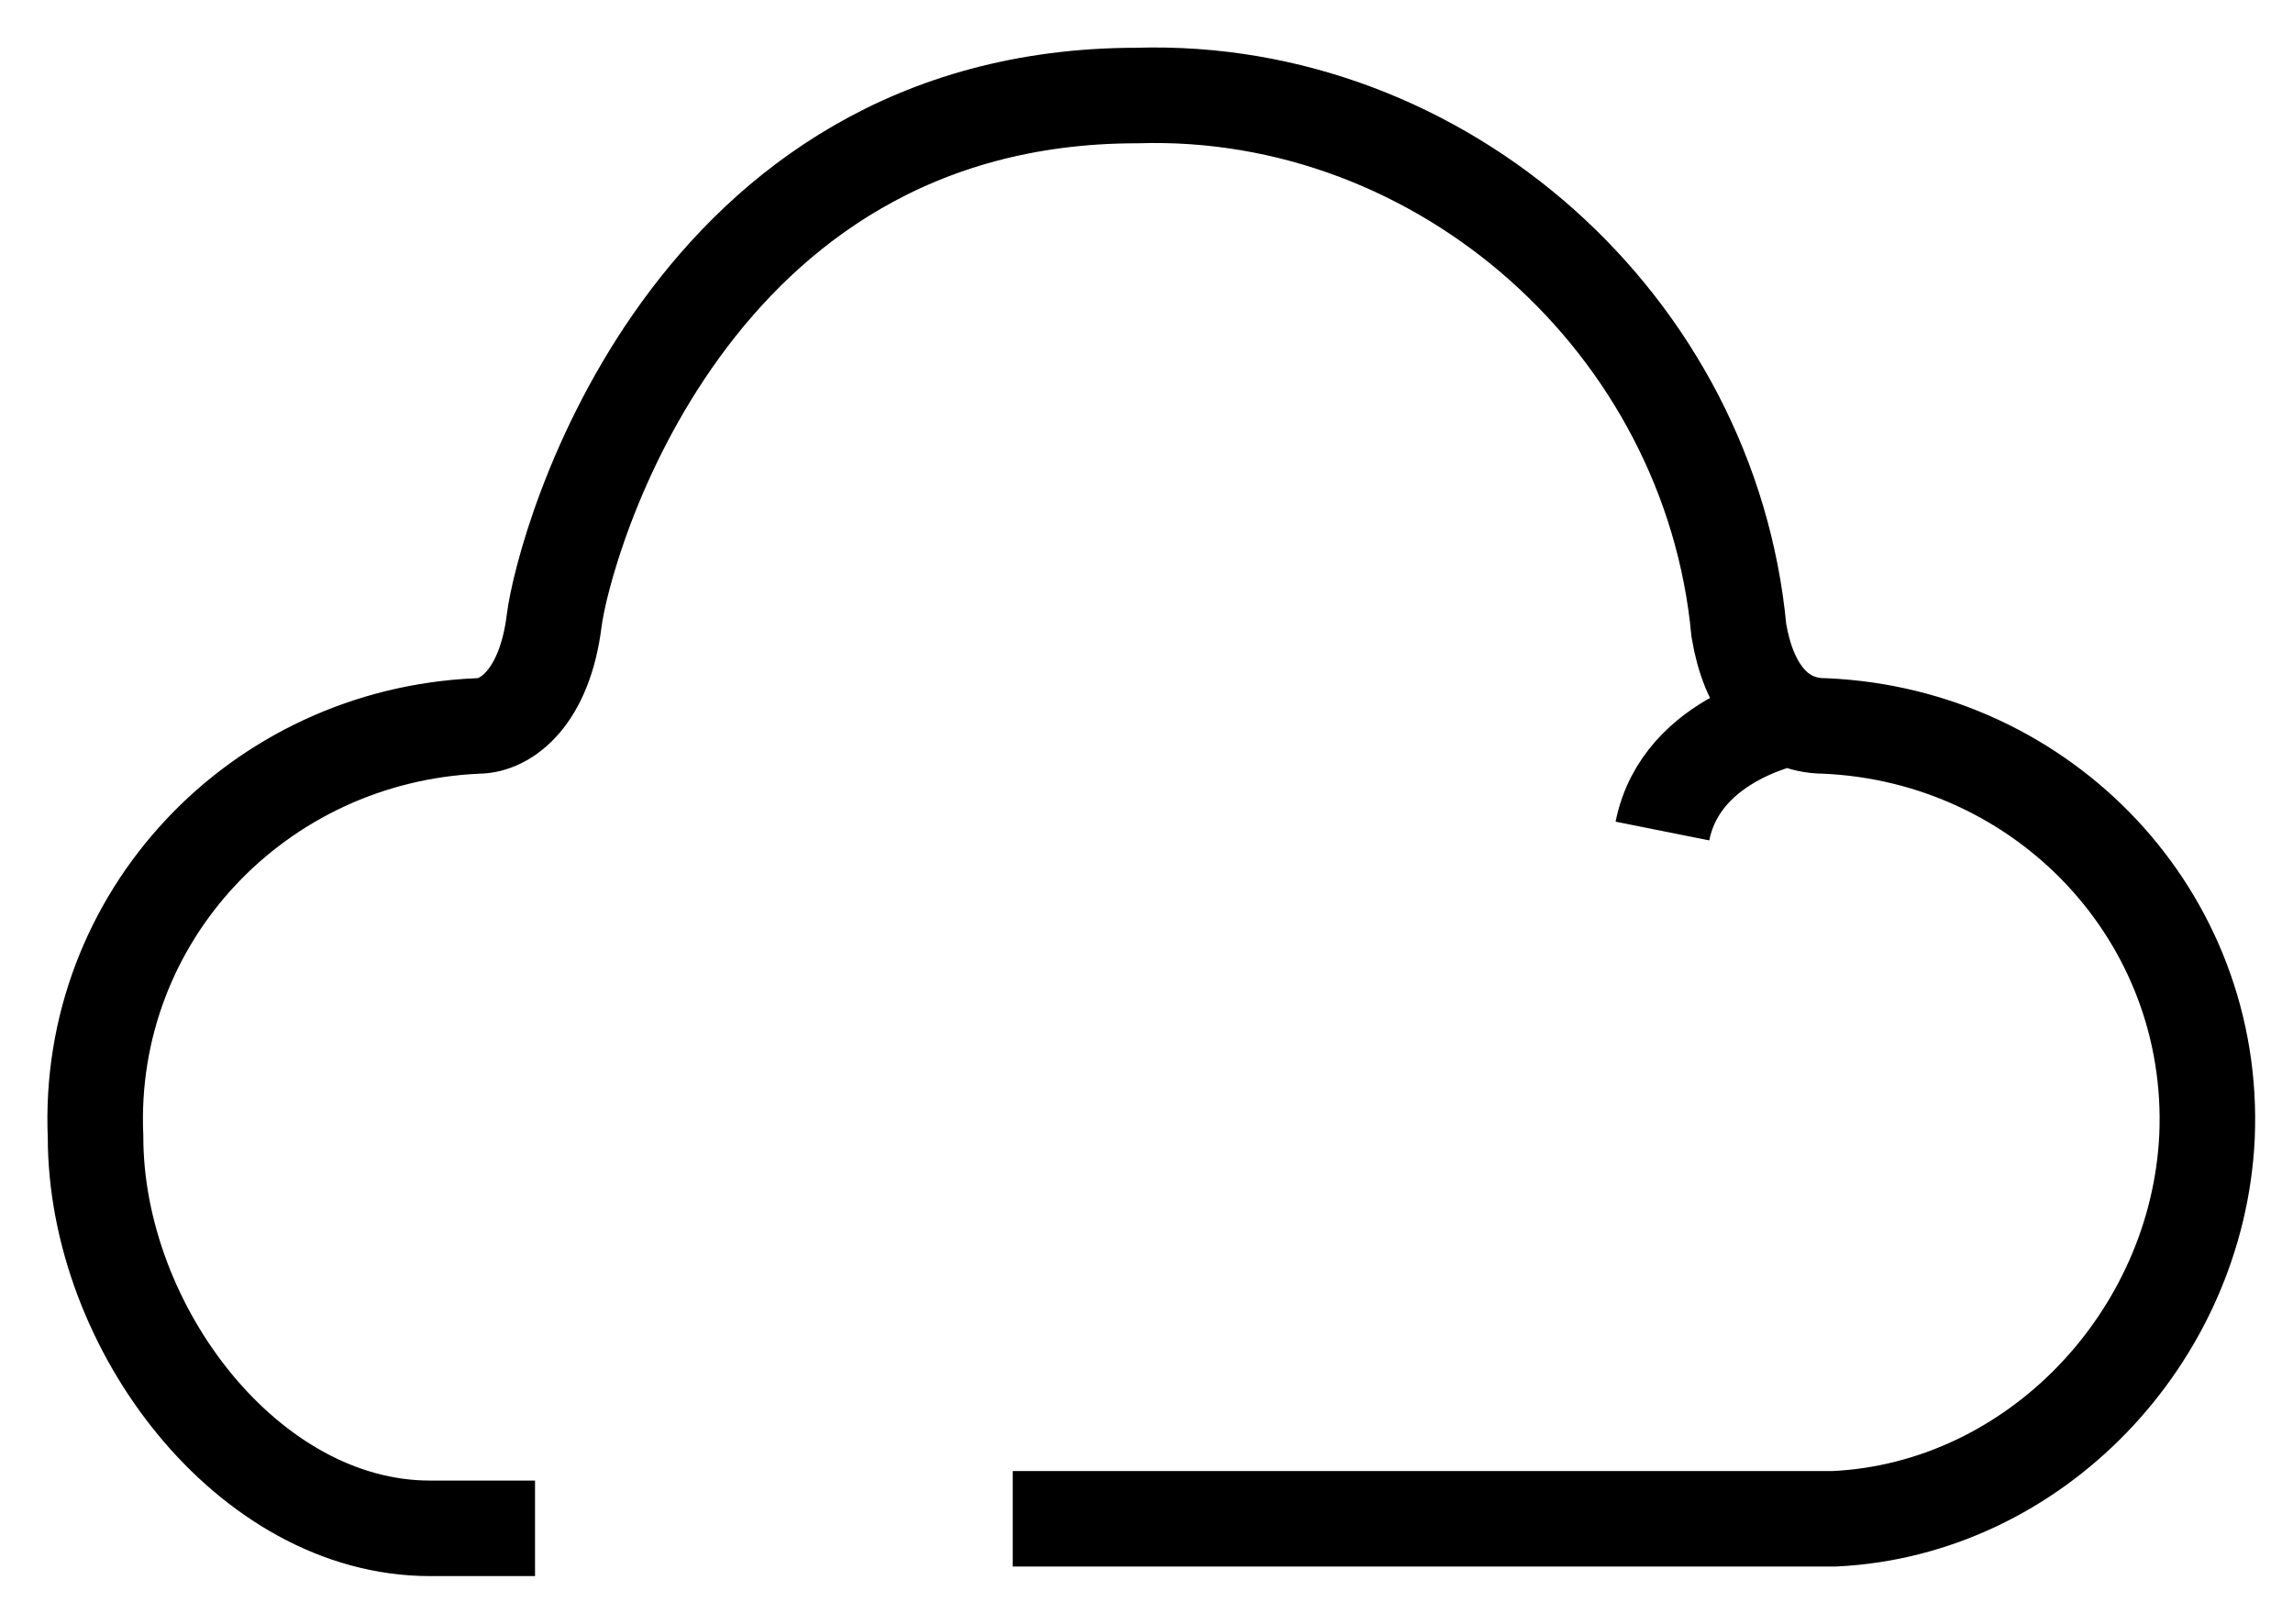
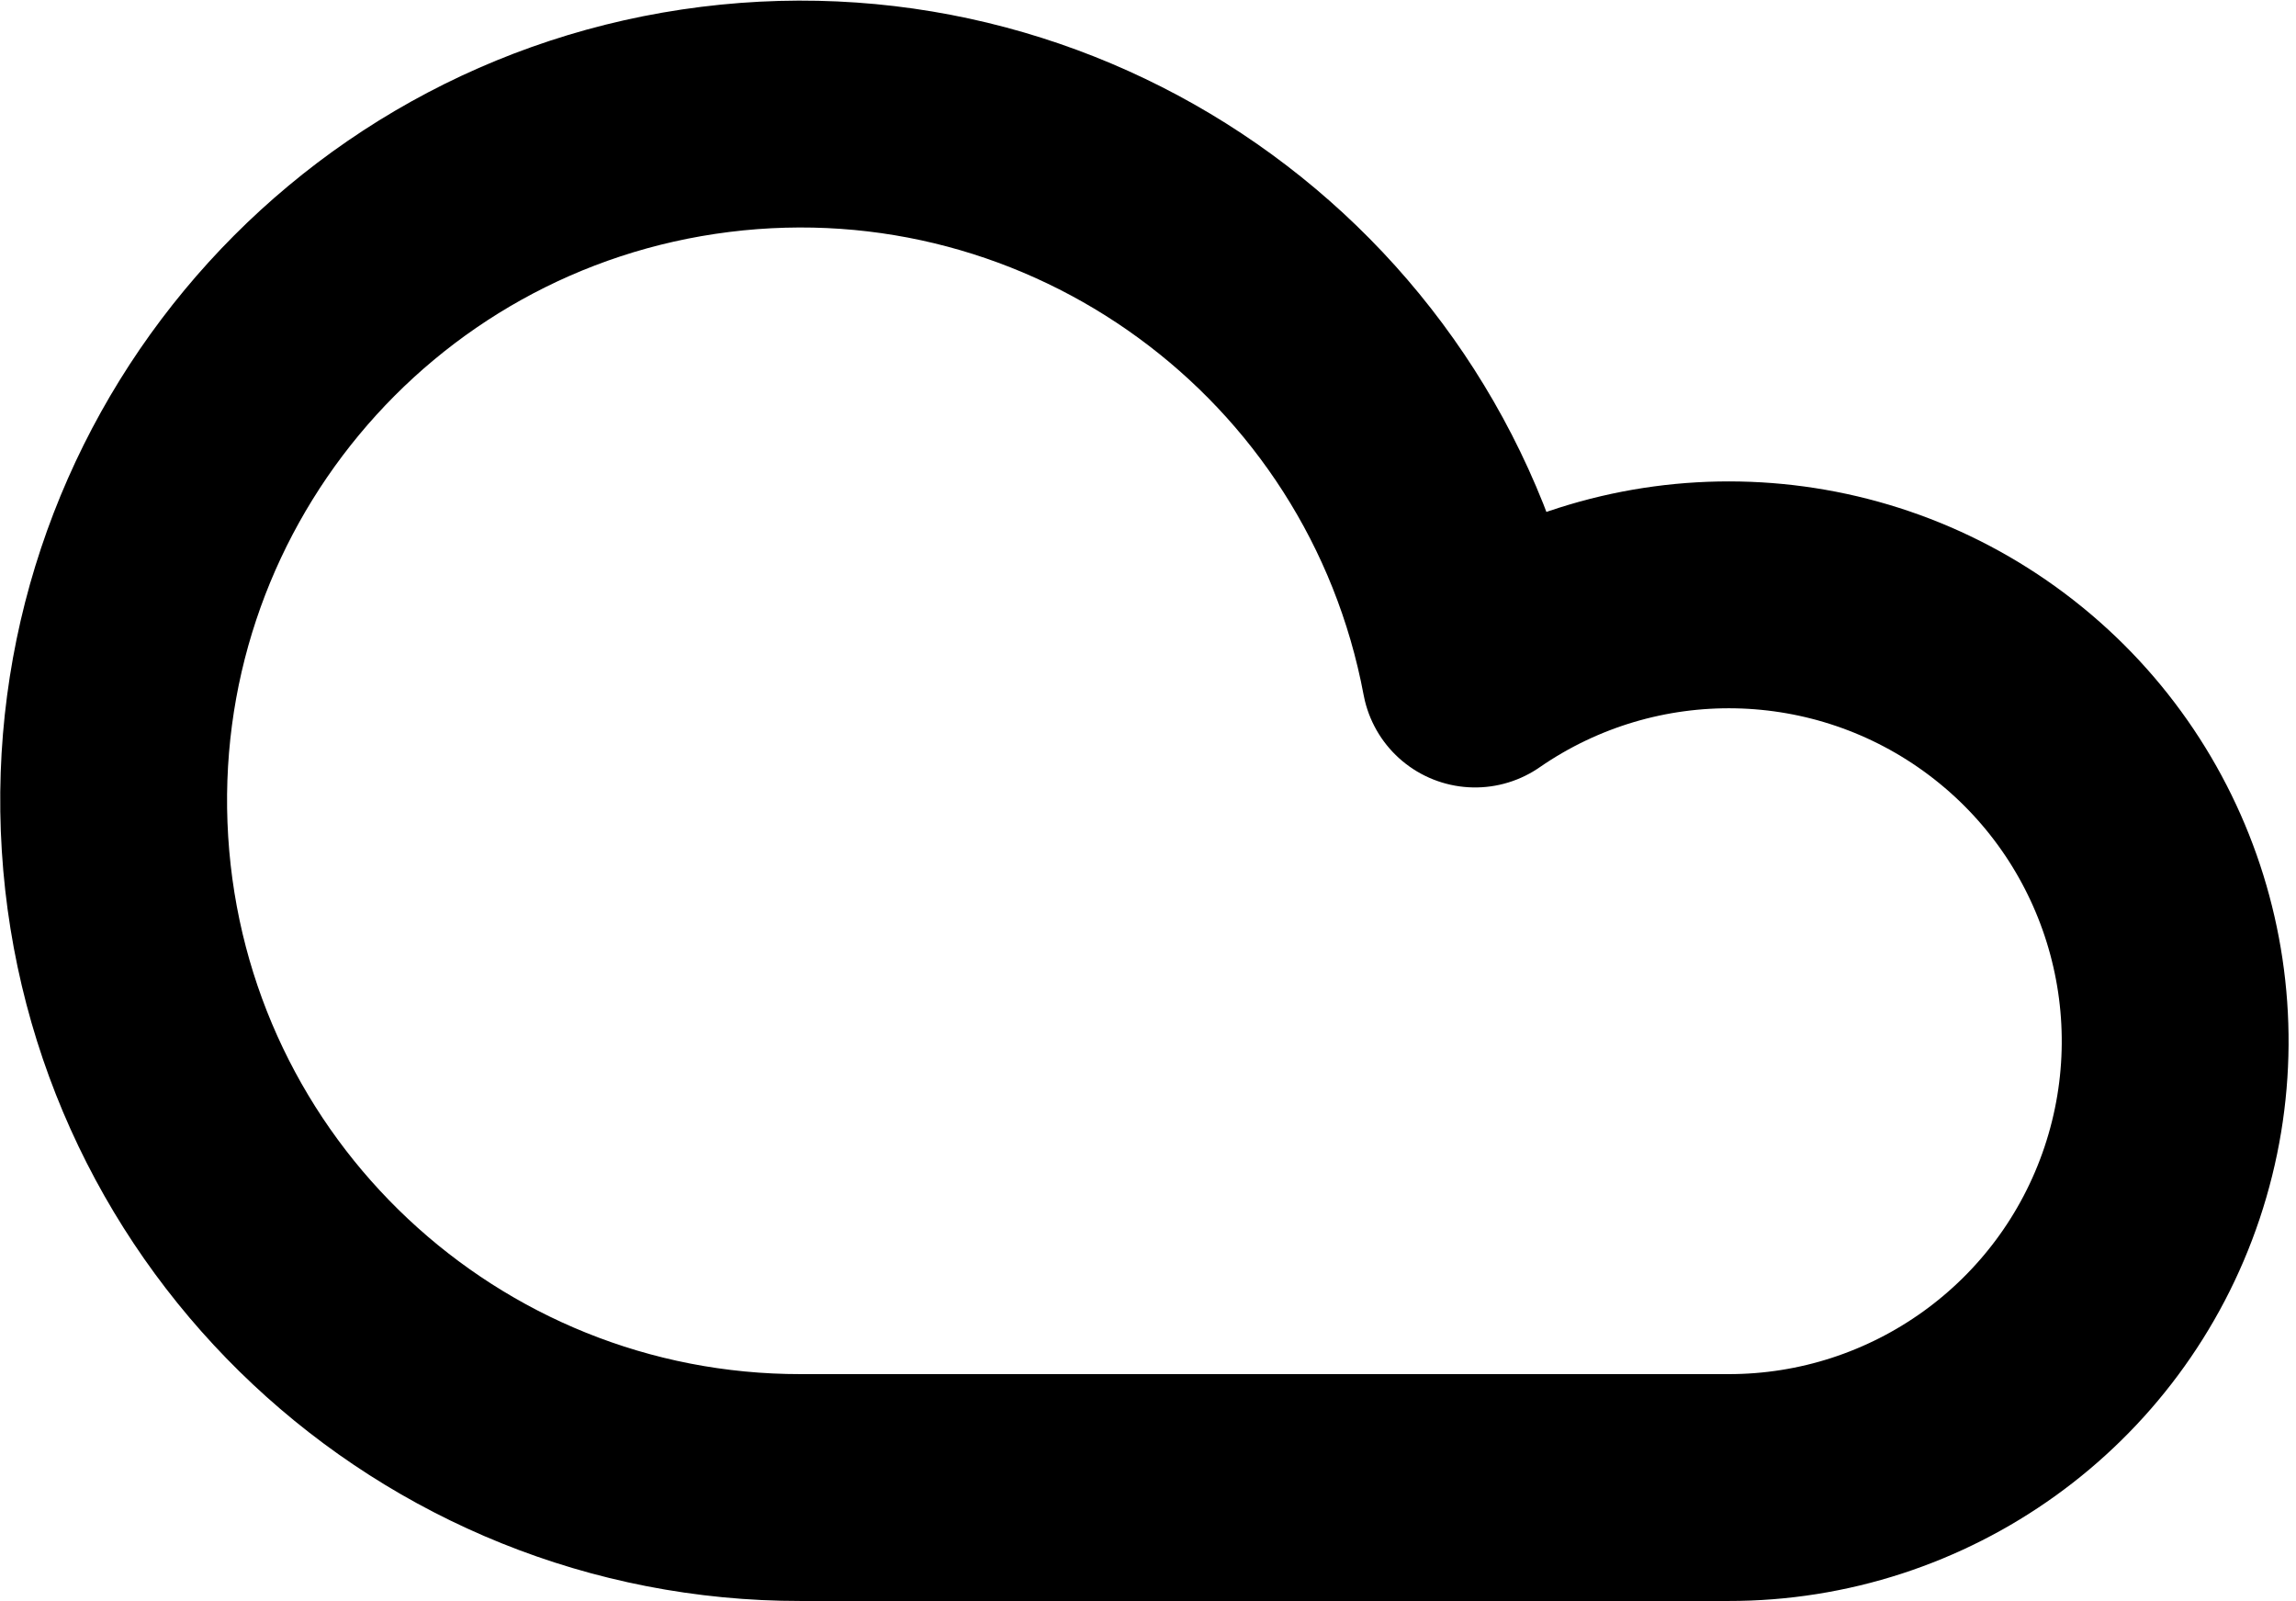
- <svg xmlns="http://www.w3.org/2000/svg" viewBox="0 0 24 17">
-   <path class="st0" d="M5.6 16H4.5C2.6 16 1 13.9 1 11.9.9 9.6 2.7 7.7 5 7.6c.3 0 .7-.3.8-1.1S7.2 1 11.9 1c3.2-.1 6 2.4 6.3 5.6.1.6.4 1 .9 1 2.3.1 4.1 2 4 4.3-.1 2.1-1.8 3.9-3.9 4h-8.6m8.2-8.4s-1.2.2-1.4 1.2" stroke="currentColor" fill="none" />
+ <svg xmlns="http://www.w3.org/2000/svg" version="1.1" id="Layer_1" x="0" y="0" viewBox="0 0 20.244 14.113" xml:space="preserve">
+   <path id="cloud" vector-effect="non-scaling-stroke" fill="none" stroke="currentColor" stroke-width="2" stroke-linecap="round" stroke-linejoin="round" d="M15.237 13.114a3.935 3.935 0 10-2.231-7.172 6.054 6.054 0 10-5.944 7.172h8.175z" />
</svg>
